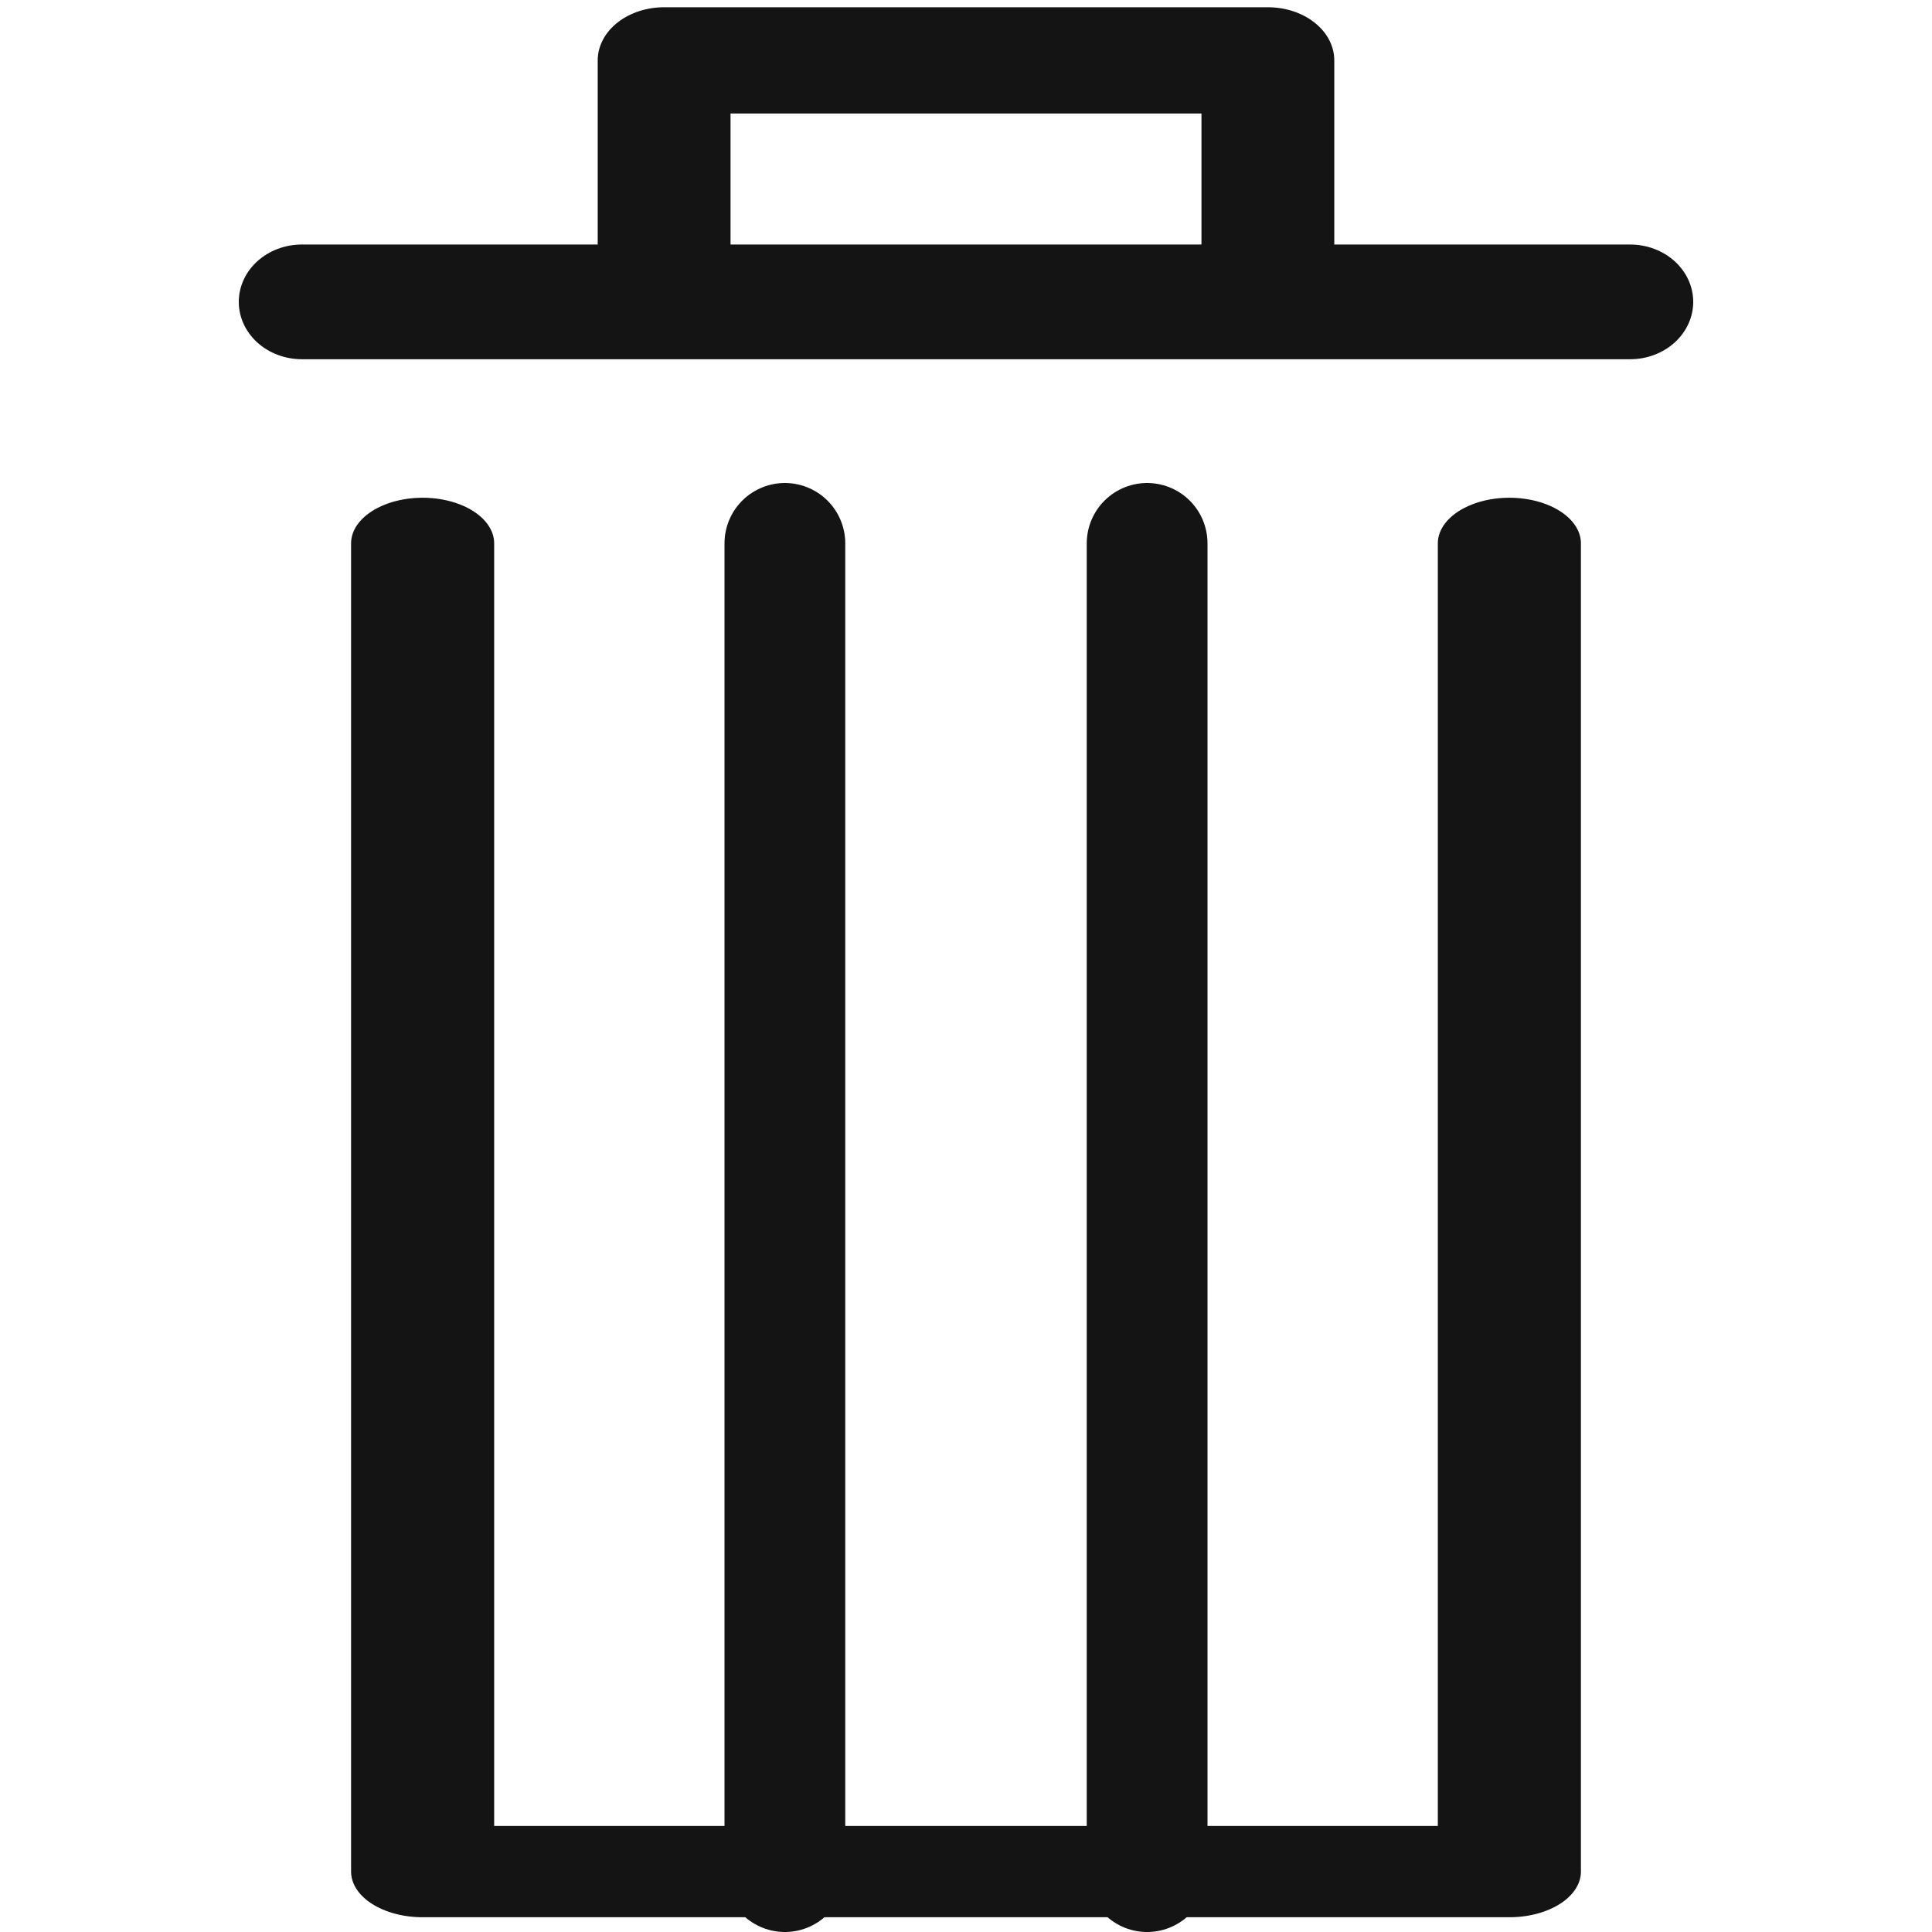
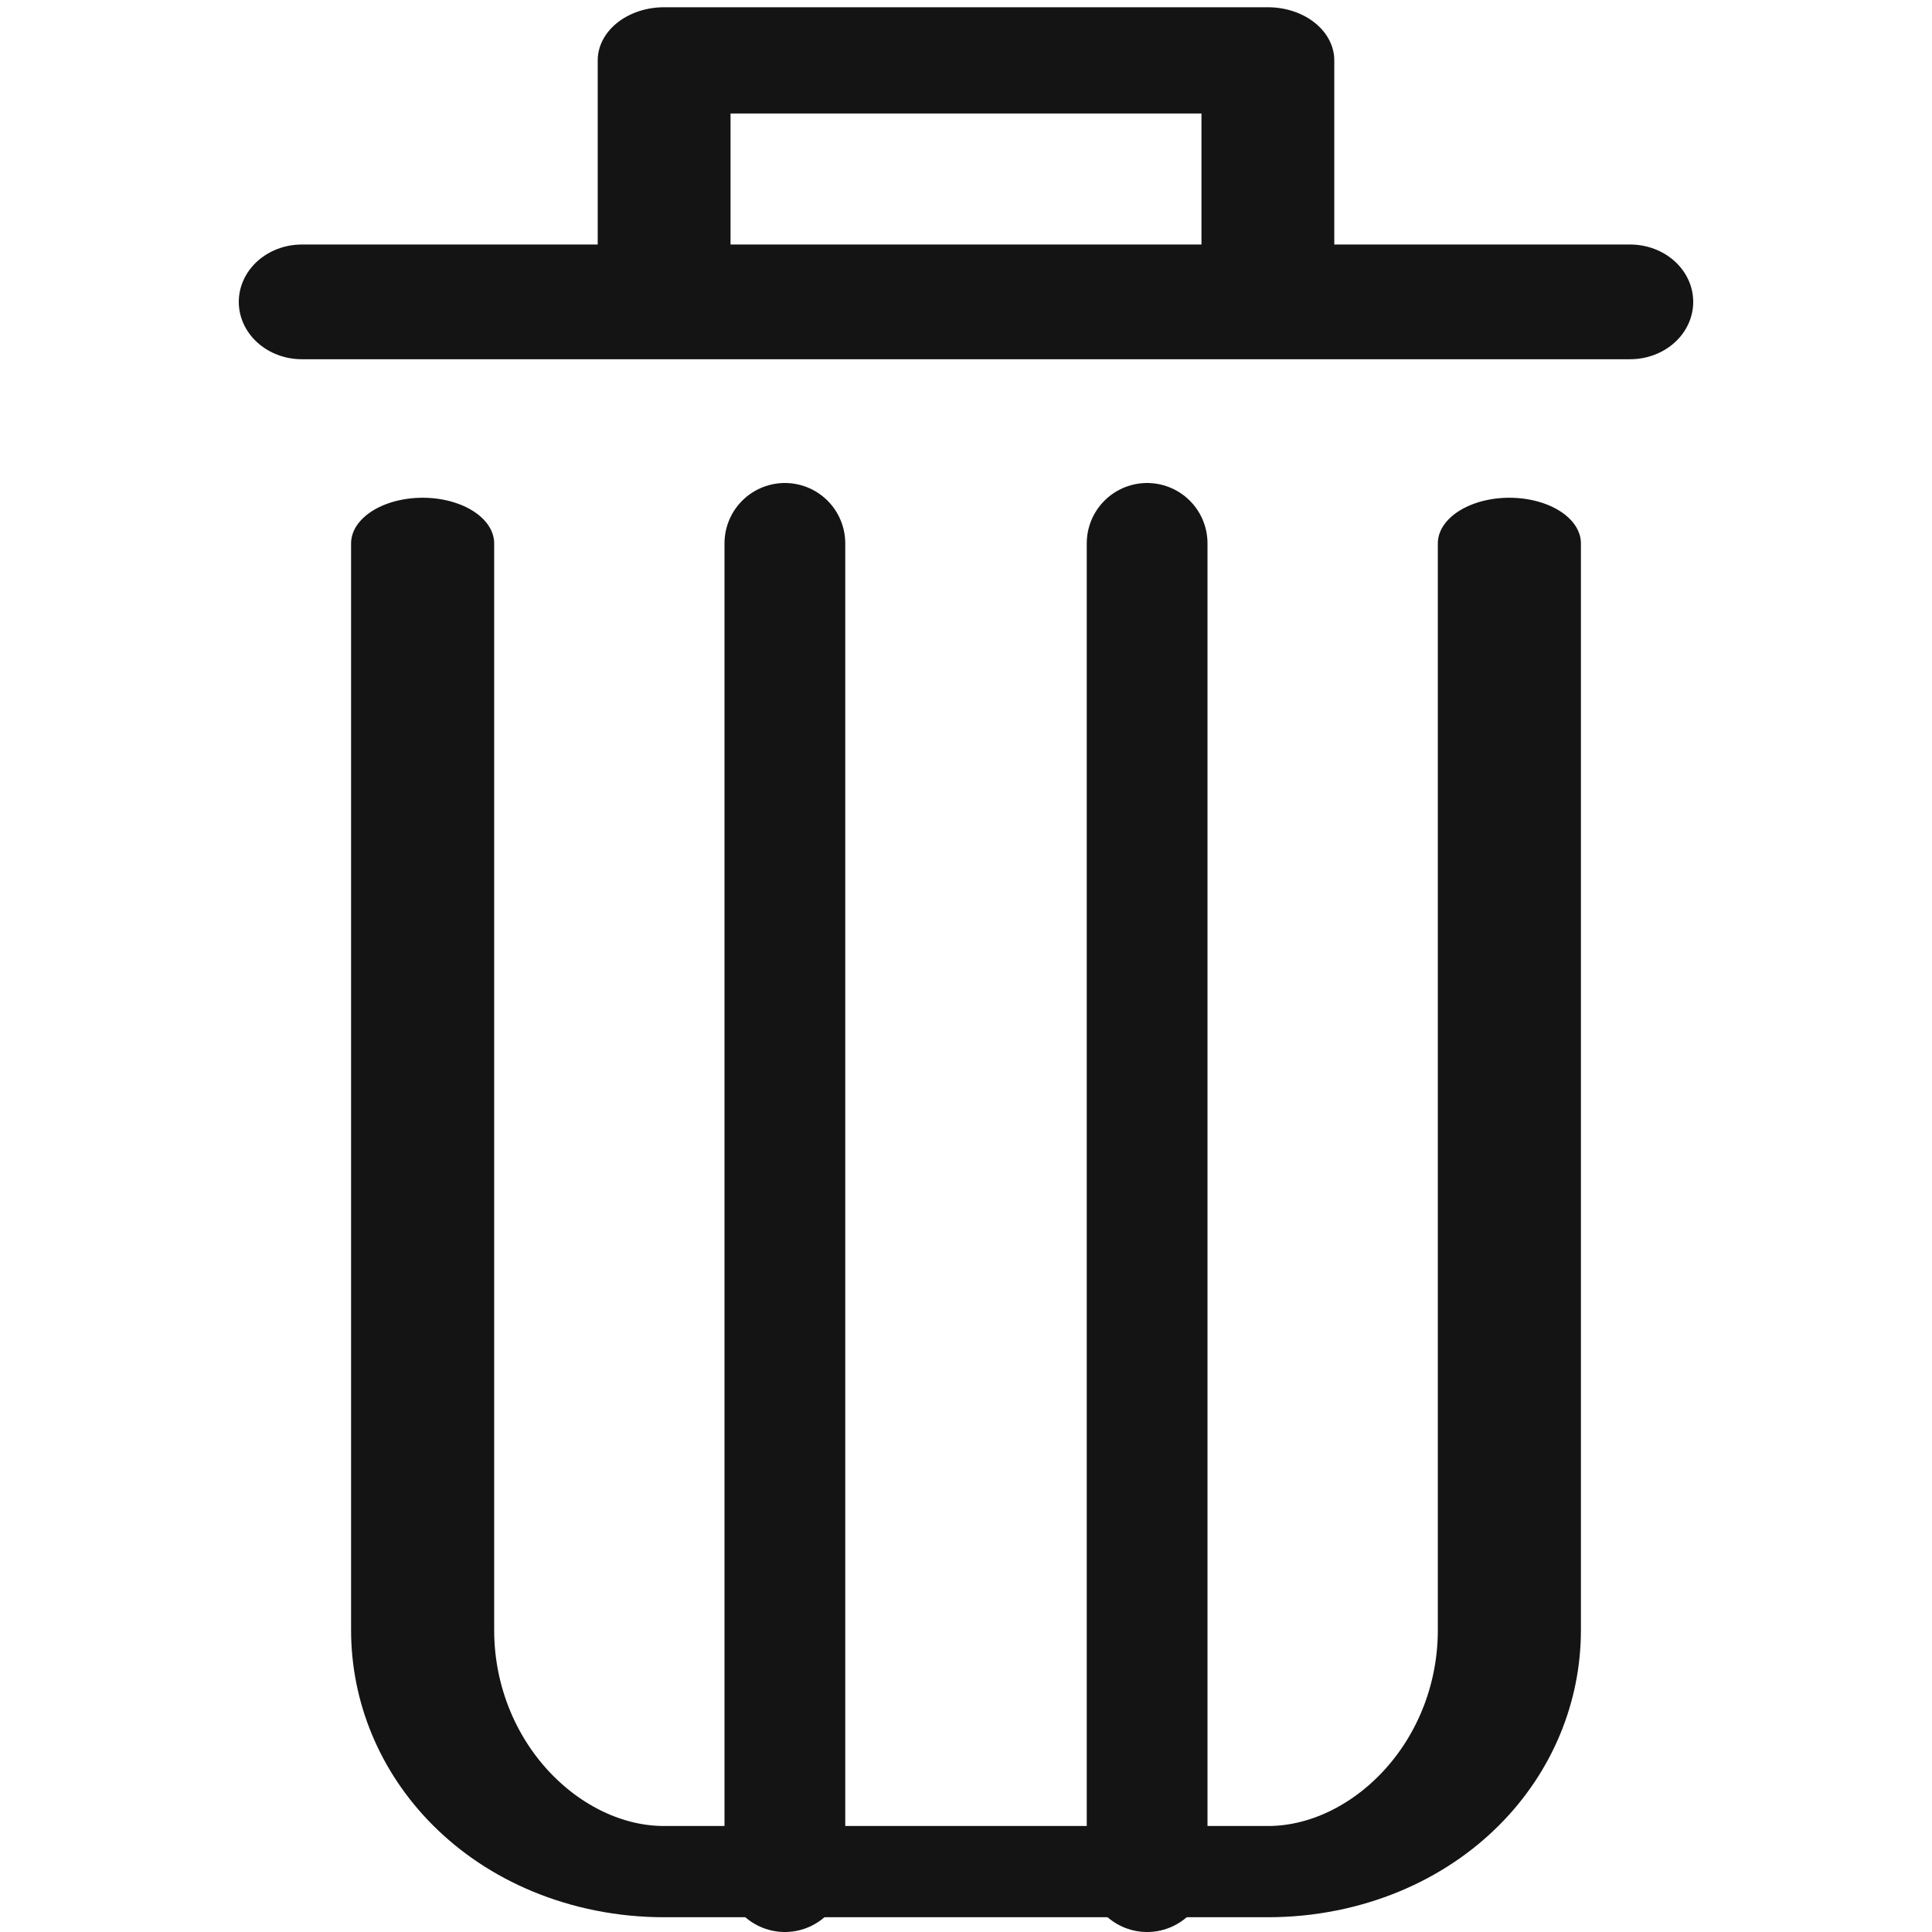
<svg xmlns="http://www.w3.org/2000/svg" width="100%" height="100%" viewBox="0 0 16 16" version="1.1" xml:space="preserve" style="fill-rule:evenodd;clip-rule:evenodd;stroke-linecap:round;stroke-linejoin:round;stroke-miterlimit:1.5;">
  <g transform="matrix(1,0,0,1,-72,-36)">
    <g id="delete" transform="matrix(0.666667,0,0,0.666667,72,36)">
      <rect x="0" y="0" width="24" height="24" style="fill:none;" />
-       <g transform="matrix(1.65,0,0,1.5,-120,-54.75)">
-         <path d="M75,39L85,39" style="fill:none;stroke:rgb(20,20,20);stroke-width:0.95px;" />
-       </g>
-       <g transform="matrix(1.875,0,0,1.5,-138,-54.75)">
-         <path d="M78,39L78,37L82,37L82,39" style="fill:none;stroke:rgb(20,20,20);stroke-width:0.88px;" />
-       </g>
-       <g transform="matrix(2.25,0,0,1.43478,-168,-50.6413)">
-         <path d="M77,40L77,51.5L83,51.5L83,40" style="fill:none;stroke:rgb(20,20,20);stroke-width:0.79px;" />
-       </g>
-       <g transform="matrix(1.5,0,0,1.5,-108.75,-54)">
-         <path d="M79,40.5L79,51.5" style="fill:none;stroke:rgb(20,20,20);stroke-width:1px;" />
-       </g>
-       <g transform="matrix(1.5,0,0,1.5,-104.25,-54)">
-         <path d="M79,40.5L79,51.5" style="fill:none;stroke:rgb(20,20,20);stroke-width:1px;" />
+       <clipPath id="_clip1">
+         <rect x="0" y="0" width="24" height="24" />
+       </clipPath>
+       <g clip-path="url(#_clip1)">
+         <g transform="matrix(1.65,0,0,1.5,-120,-54.75)">
+           <path d="M75,39L85,39" style="fill:none;stroke:rgb(20,20,20);stroke-width:0.95px;" />
+         </g>
+         <g transform="matrix(1.875,0,0,1.5,-138,-54.75)">
+           <path d="M78,39L78,37L82,37L82,39" style="fill:none;stroke:rgb(20,20,20);stroke-width:0.88px;" />
+         </g>
+         <g transform="matrix(2.25,0,0,1.43478,-168,-50.6413)">
+           <path d="M77,40L77,49.409C77,49.964 77.14,50.495 77.391,50.888C77.641,51.28 77.98,51.5 78.333,51.5C79.326,51.5 80.674,51.5 81.667,51.5C82.02,51.5 82.359,51.28 82.609,50.888C82.86,50.495 83,49.964 83,49.409C83,46.093 83,40 83,40" style="fill:none;stroke:rgb(20,20,20);stroke-width:0.79px;" />
+         </g>
+         <g transform="matrix(1.5,0,0,1.5,-108.75,-54)">
+           <path d="M79,40.5L79,51.5" style="fill:none;stroke:rgb(20,20,20);stroke-width:1px;" />
+         </g>
+         <g transform="matrix(1.5,0,0,1.5,-104.25,-54)">
+           <path d="M79,40.5L79,51.5" style="fill:none;stroke:rgb(20,20,20);stroke-width:1px;" />
+         </g>
      </g>
    </g>
  </g>
</svg>
